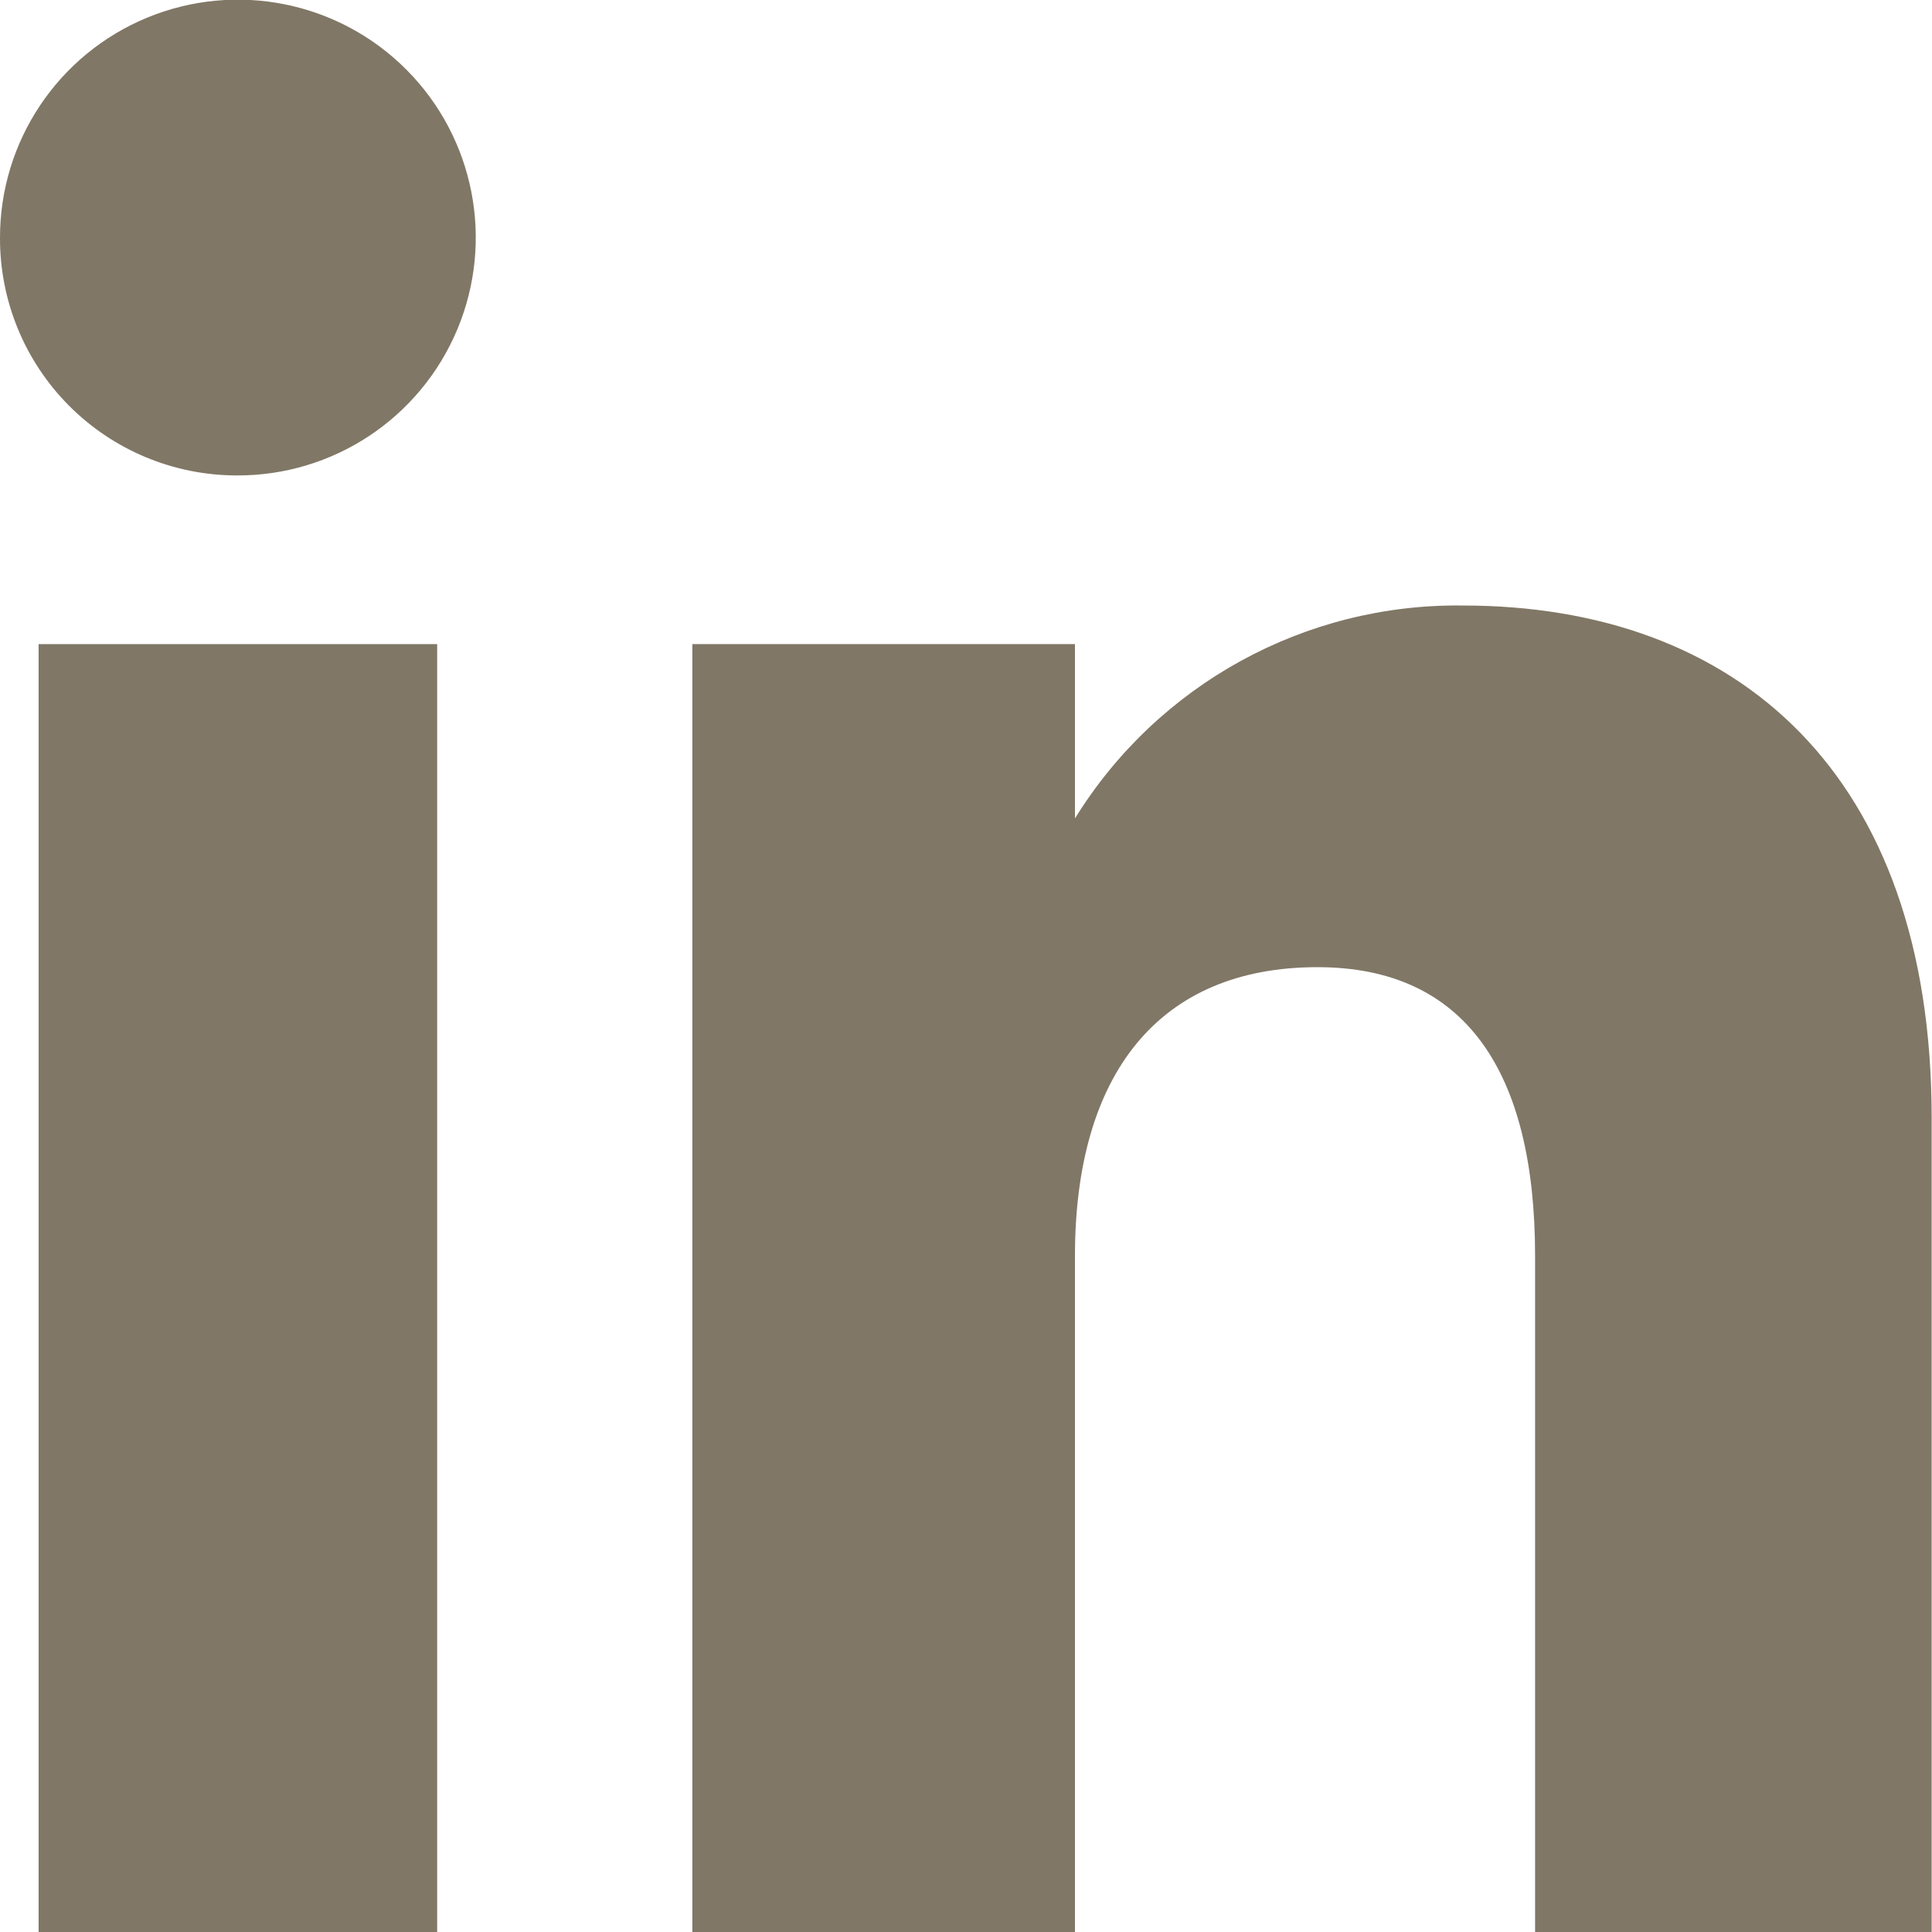
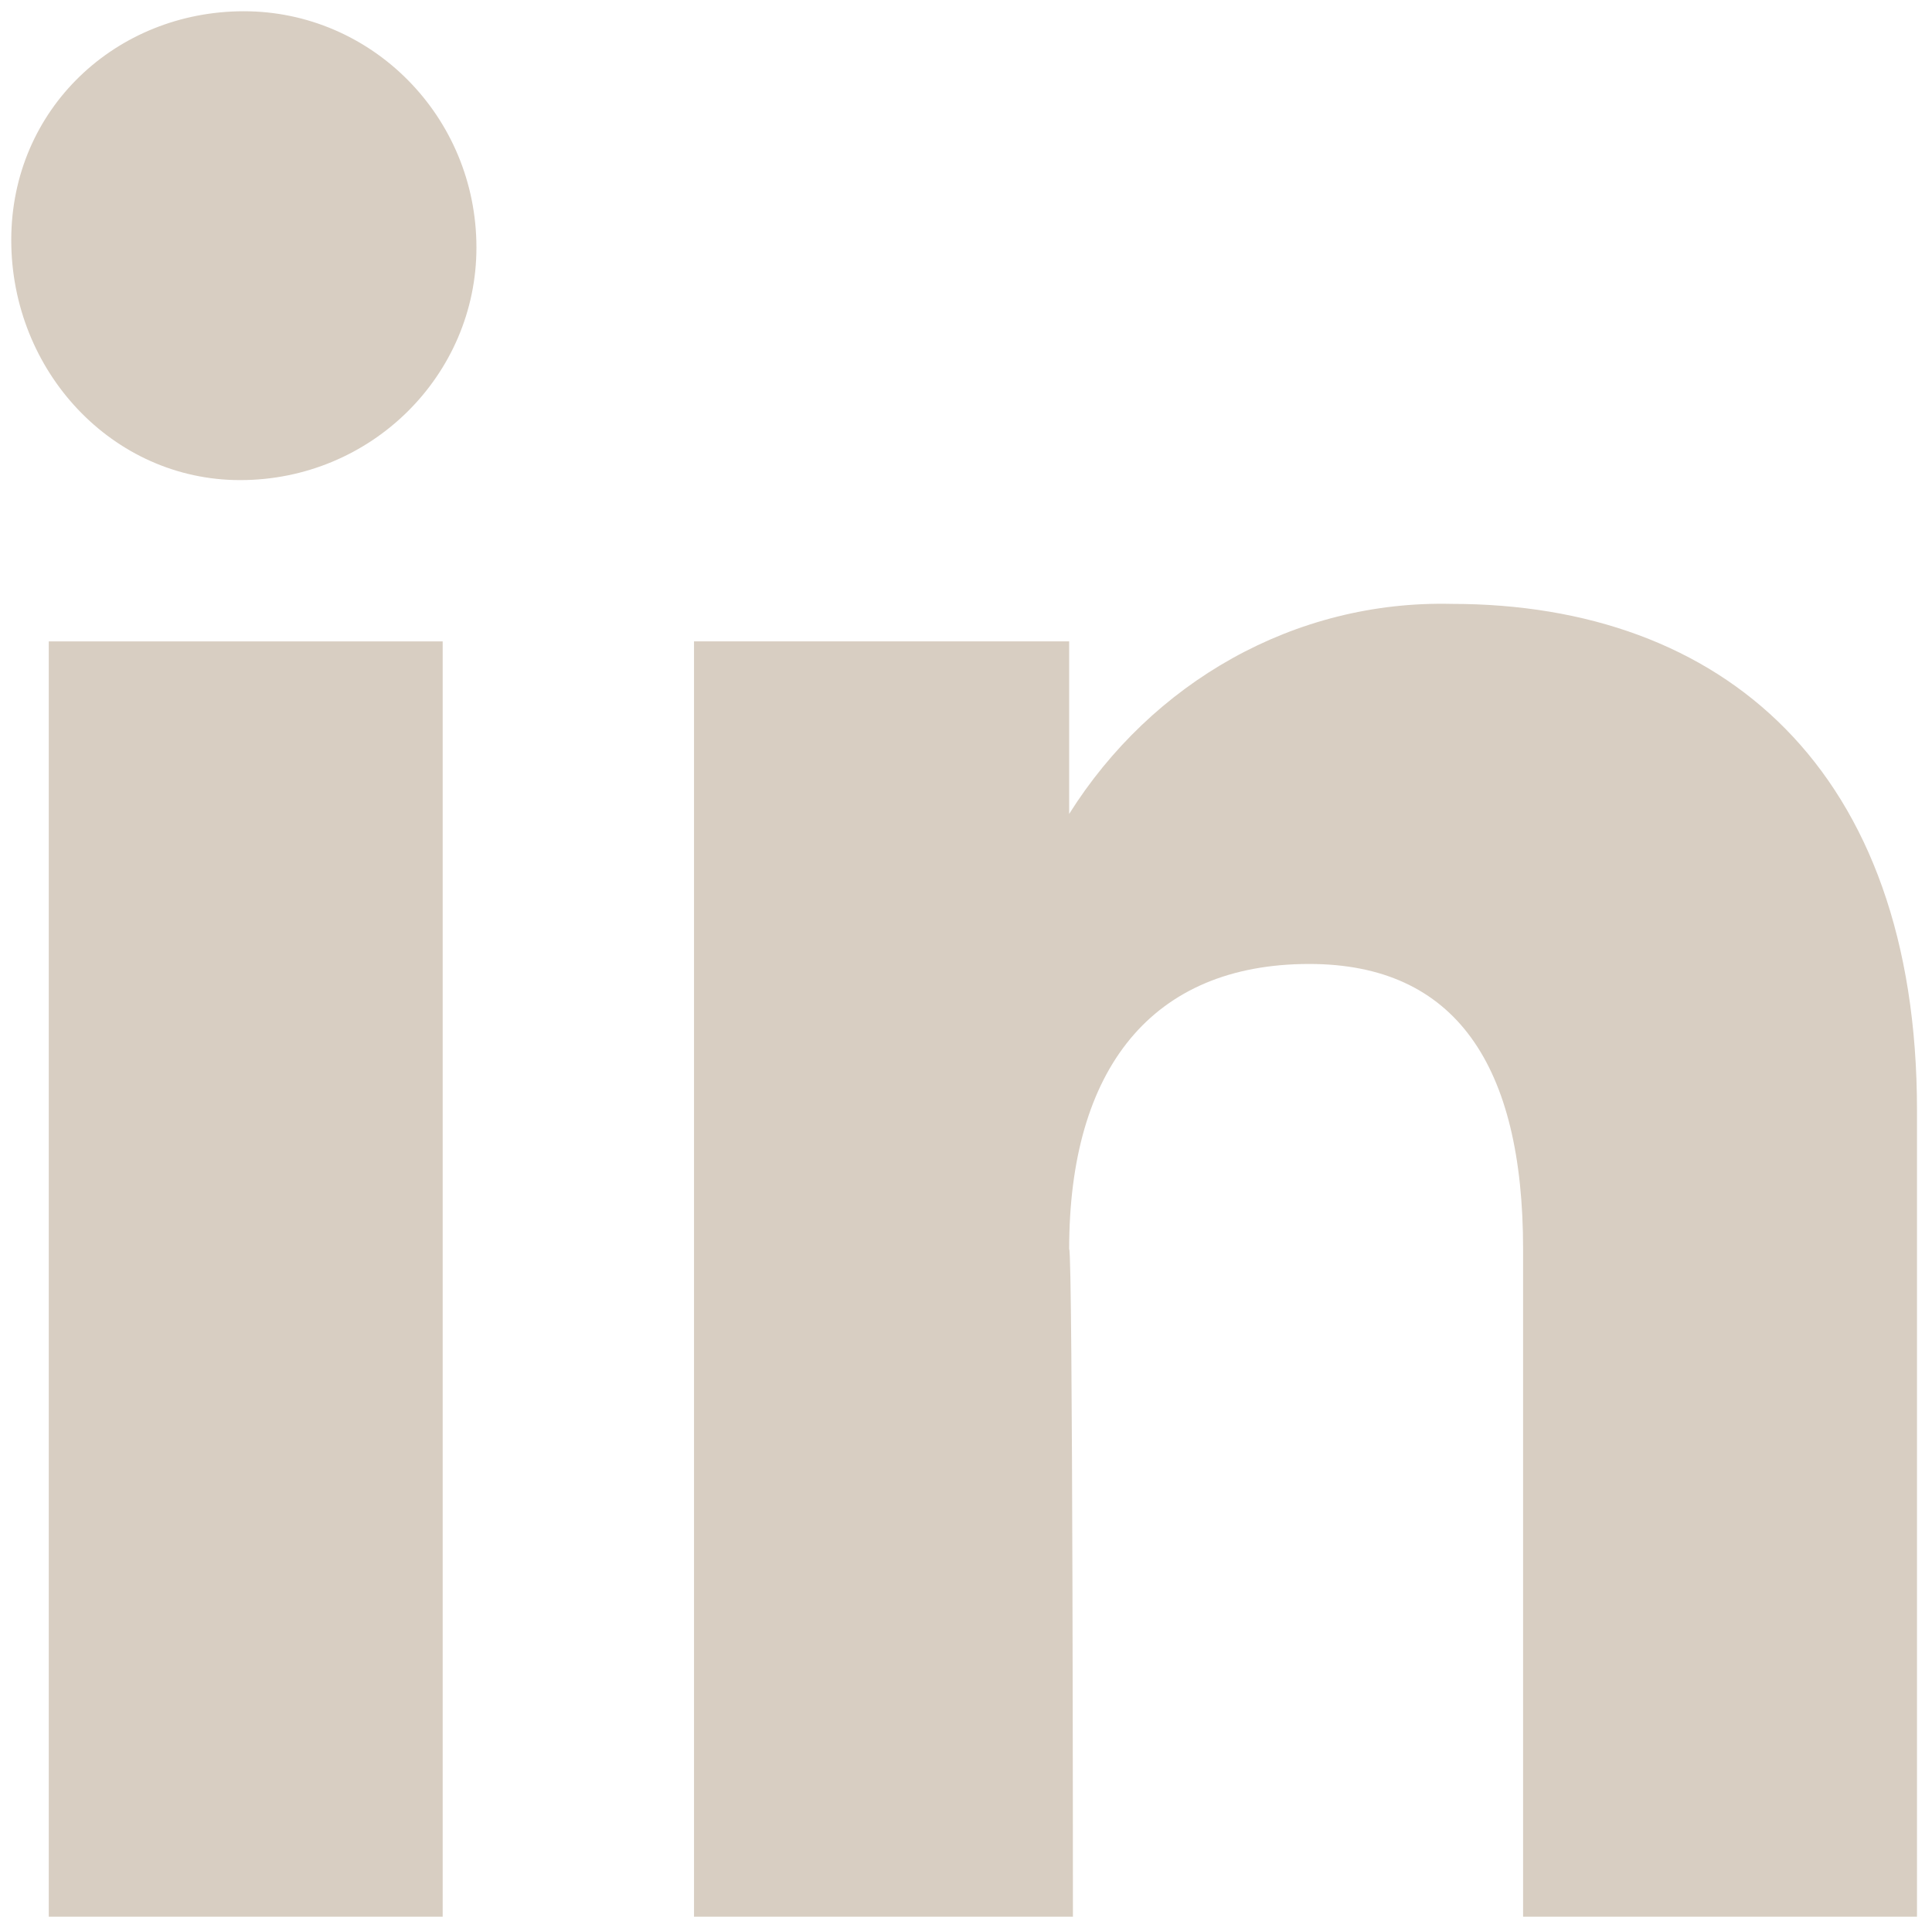
- <svg xmlns="http://www.w3.org/2000/svg" id="Layer_1" data-name="Layer 1" viewBox="0 0 58.06 58.07">
-   <defs>
-     <style>.cls-1{fill:#807766;}</style>
-   </defs>
-   <g id="Layer_1-2" data-name="Layer_1">
-     <g id="_799061112" data-name=" 799061112">
-       <polygon class="cls-1" points="1.16 58.07 13.14 58.07 13.14 19.36 1.16 19.36 1.16 58.07" />
-       <path class="cls-1" d="M39.51,46.69a7.15,7.15,0,1,0-7.11-7.15A7.12,7.12,0,0,0,39.51,46.69Z" transform="translate(-32.4 -32.4)" />
-       <path class="cls-1" d="M64.71,70.15c0-5.44,2.5-8.68,7.29-8.68,4.42,0,6.54,3.11,6.54,8.68V90.48H90.46V66c0-10.38-5.88-15.4-14.09-15.4A13.5,13.5,0,0,0,64.71,57V51.76H53.21V90.48h11.5Z" transform="translate(-32.4 -32.4)" />
+ <svg xmlns="http://www.w3.org/2000/svg" version="1.1" id="Layer_1" x="0px" y="0px" viewBox="0 0 51.5 51.1" style="enable-background:new 0 0 51.5 51.1;" xml:space="preserve">
+   <style type="text/css">
+ 	.st0{fill:#D8CEC2;}
+ </style>
+   <g id="Layer_1-2">
+     <g id="_799061112">
+       <polygon class="st0" points="1.3,51.1 11.8,51.1 11.8,17.1 1.3,17.1   " />
+       <path class="st0" d="M6.4,12.8c3.5,0,6.3-2.8,6.3-6.2c0-3.5-2.8-6.3-6.2-6.3S0.3,2.9,0.3,6.4l0,0C0.3,9.9,3,12.8,6.4,12.8    L6.4,12.8z" />
+       <path class="st0" d="M28.5,33.3c0-4.8,2.2-7.6,6.4-7.6c3.9,0,5.7,2.7,5.7,7.6v17.8h10.5V29.6c0-9.1-5.2-13.5-12.4-13.5    c-4.2-0.1-8,2.1-10.2,5.6v-4.6H18.5v34h10.1C28.6,51.1,28.6,33.3,28.5,33.3z" />
    </g>
  </g>
</svg>
